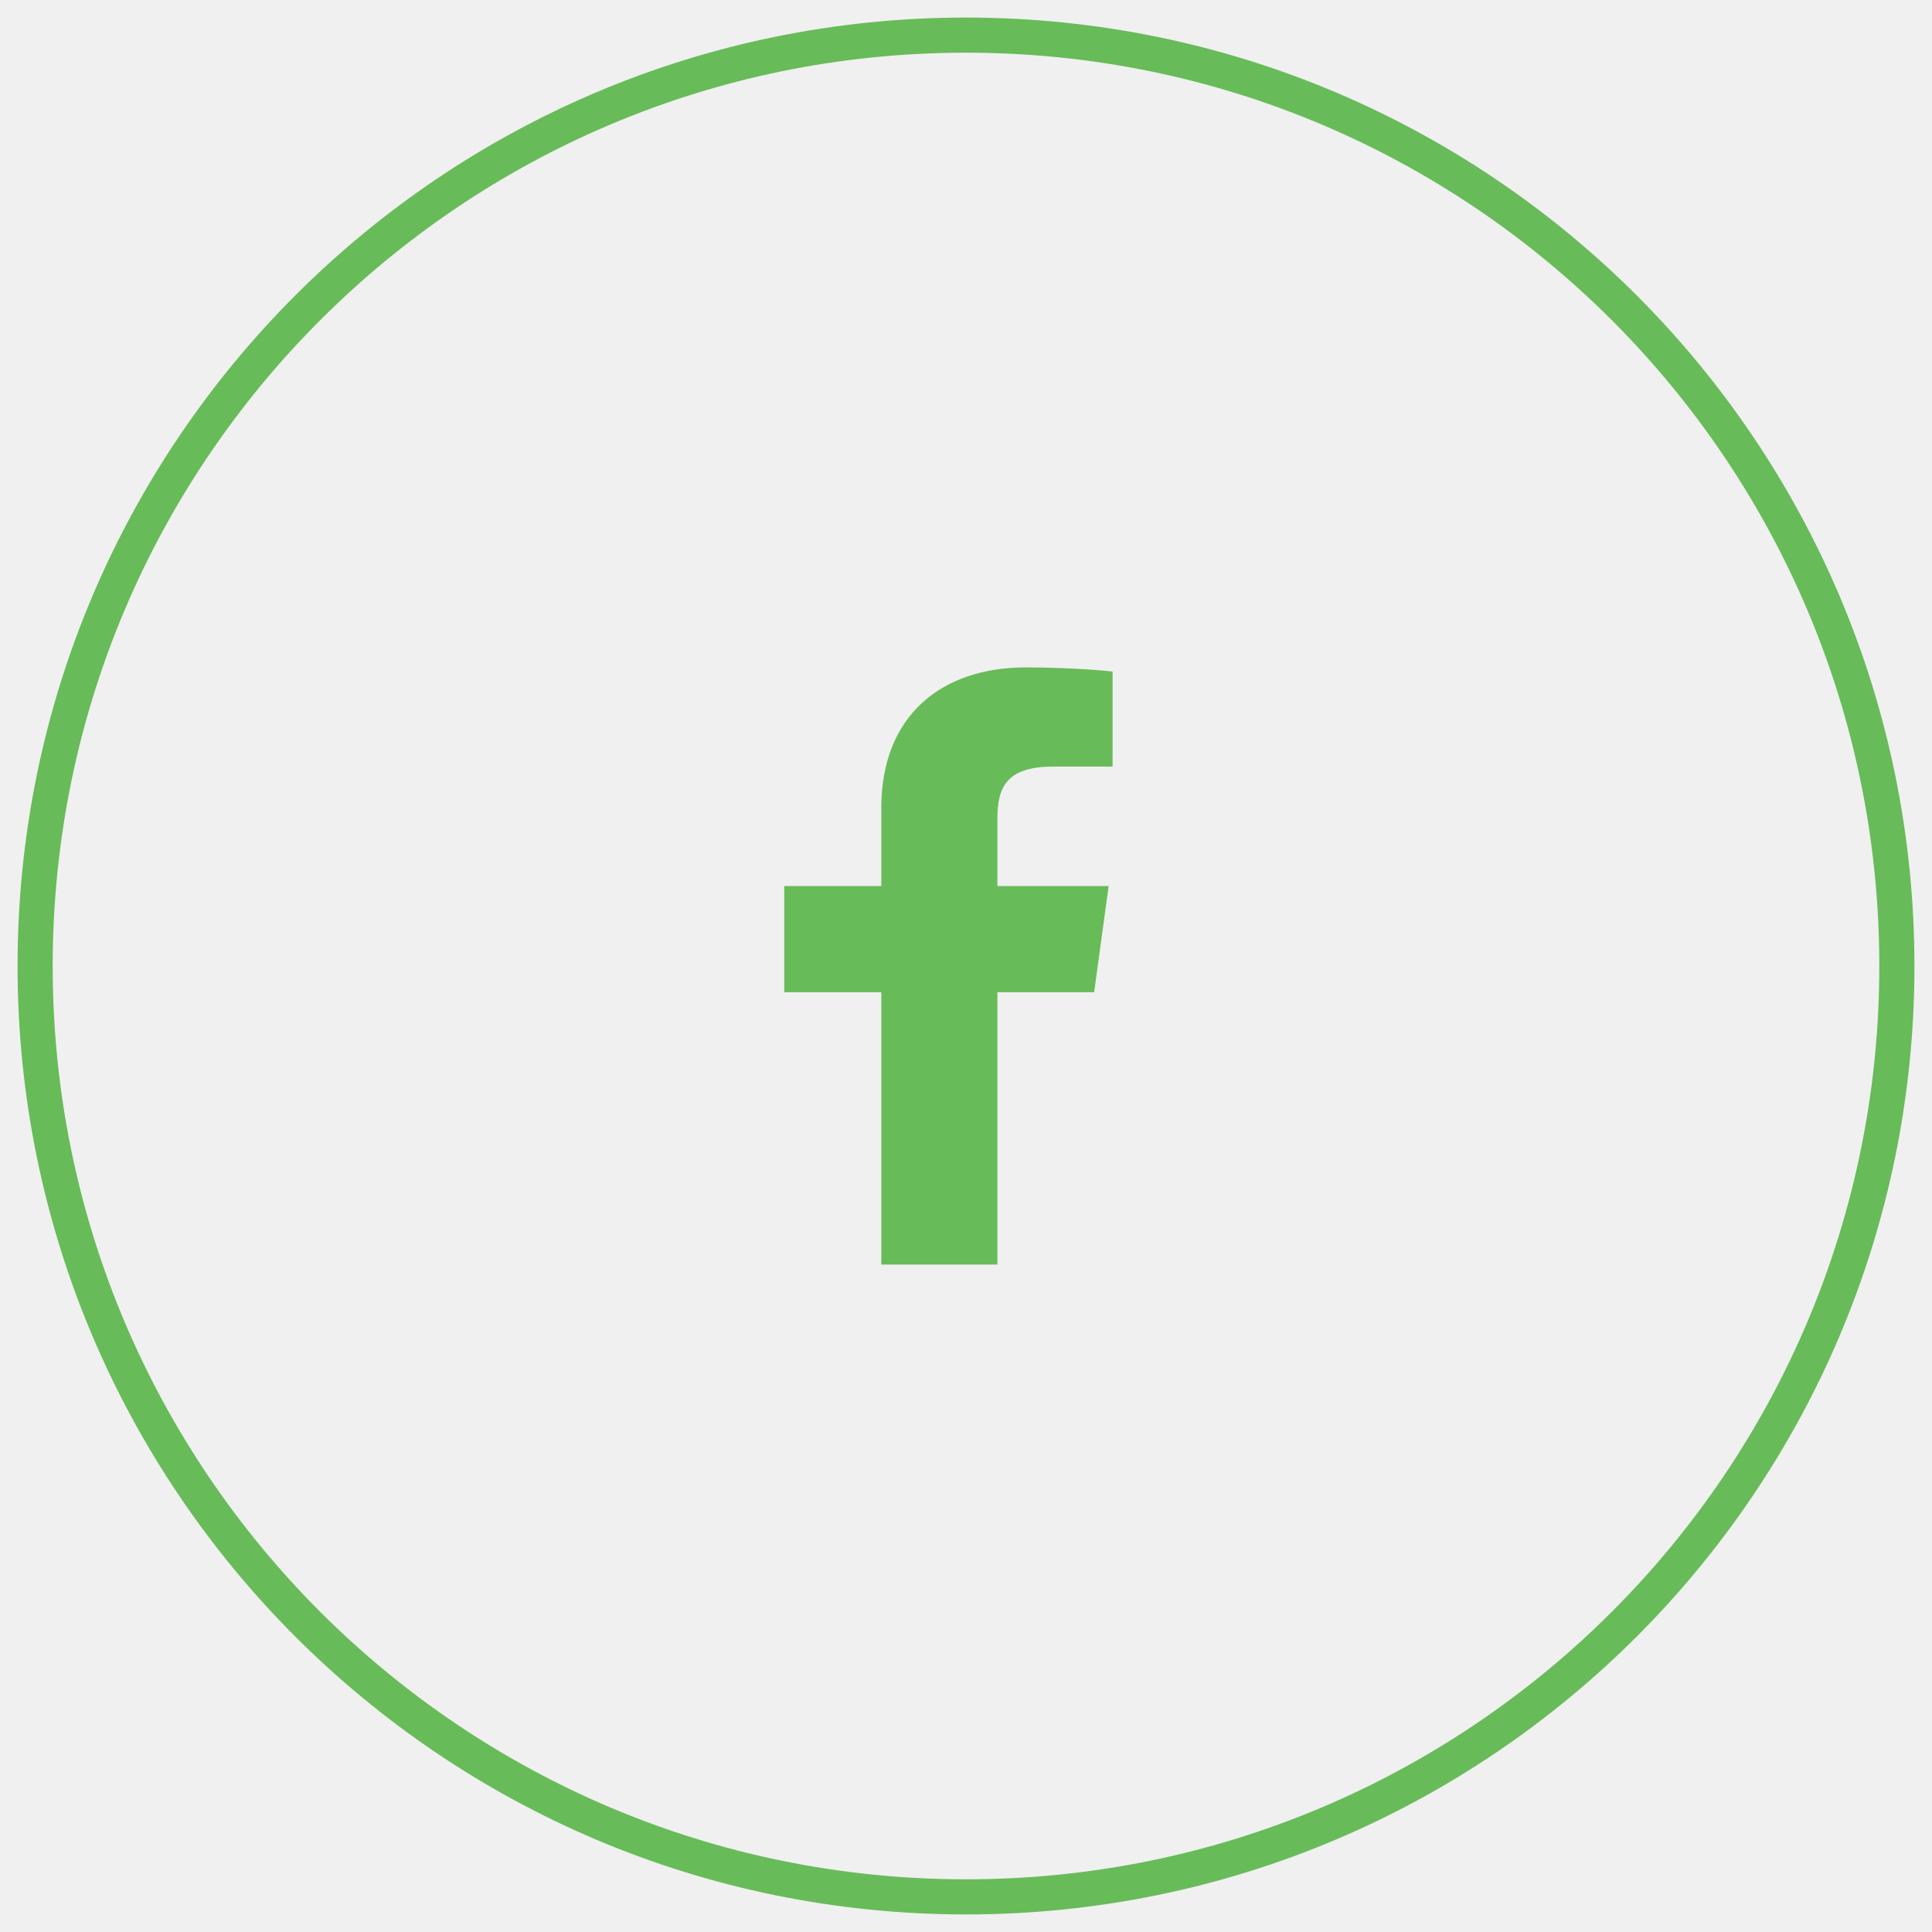
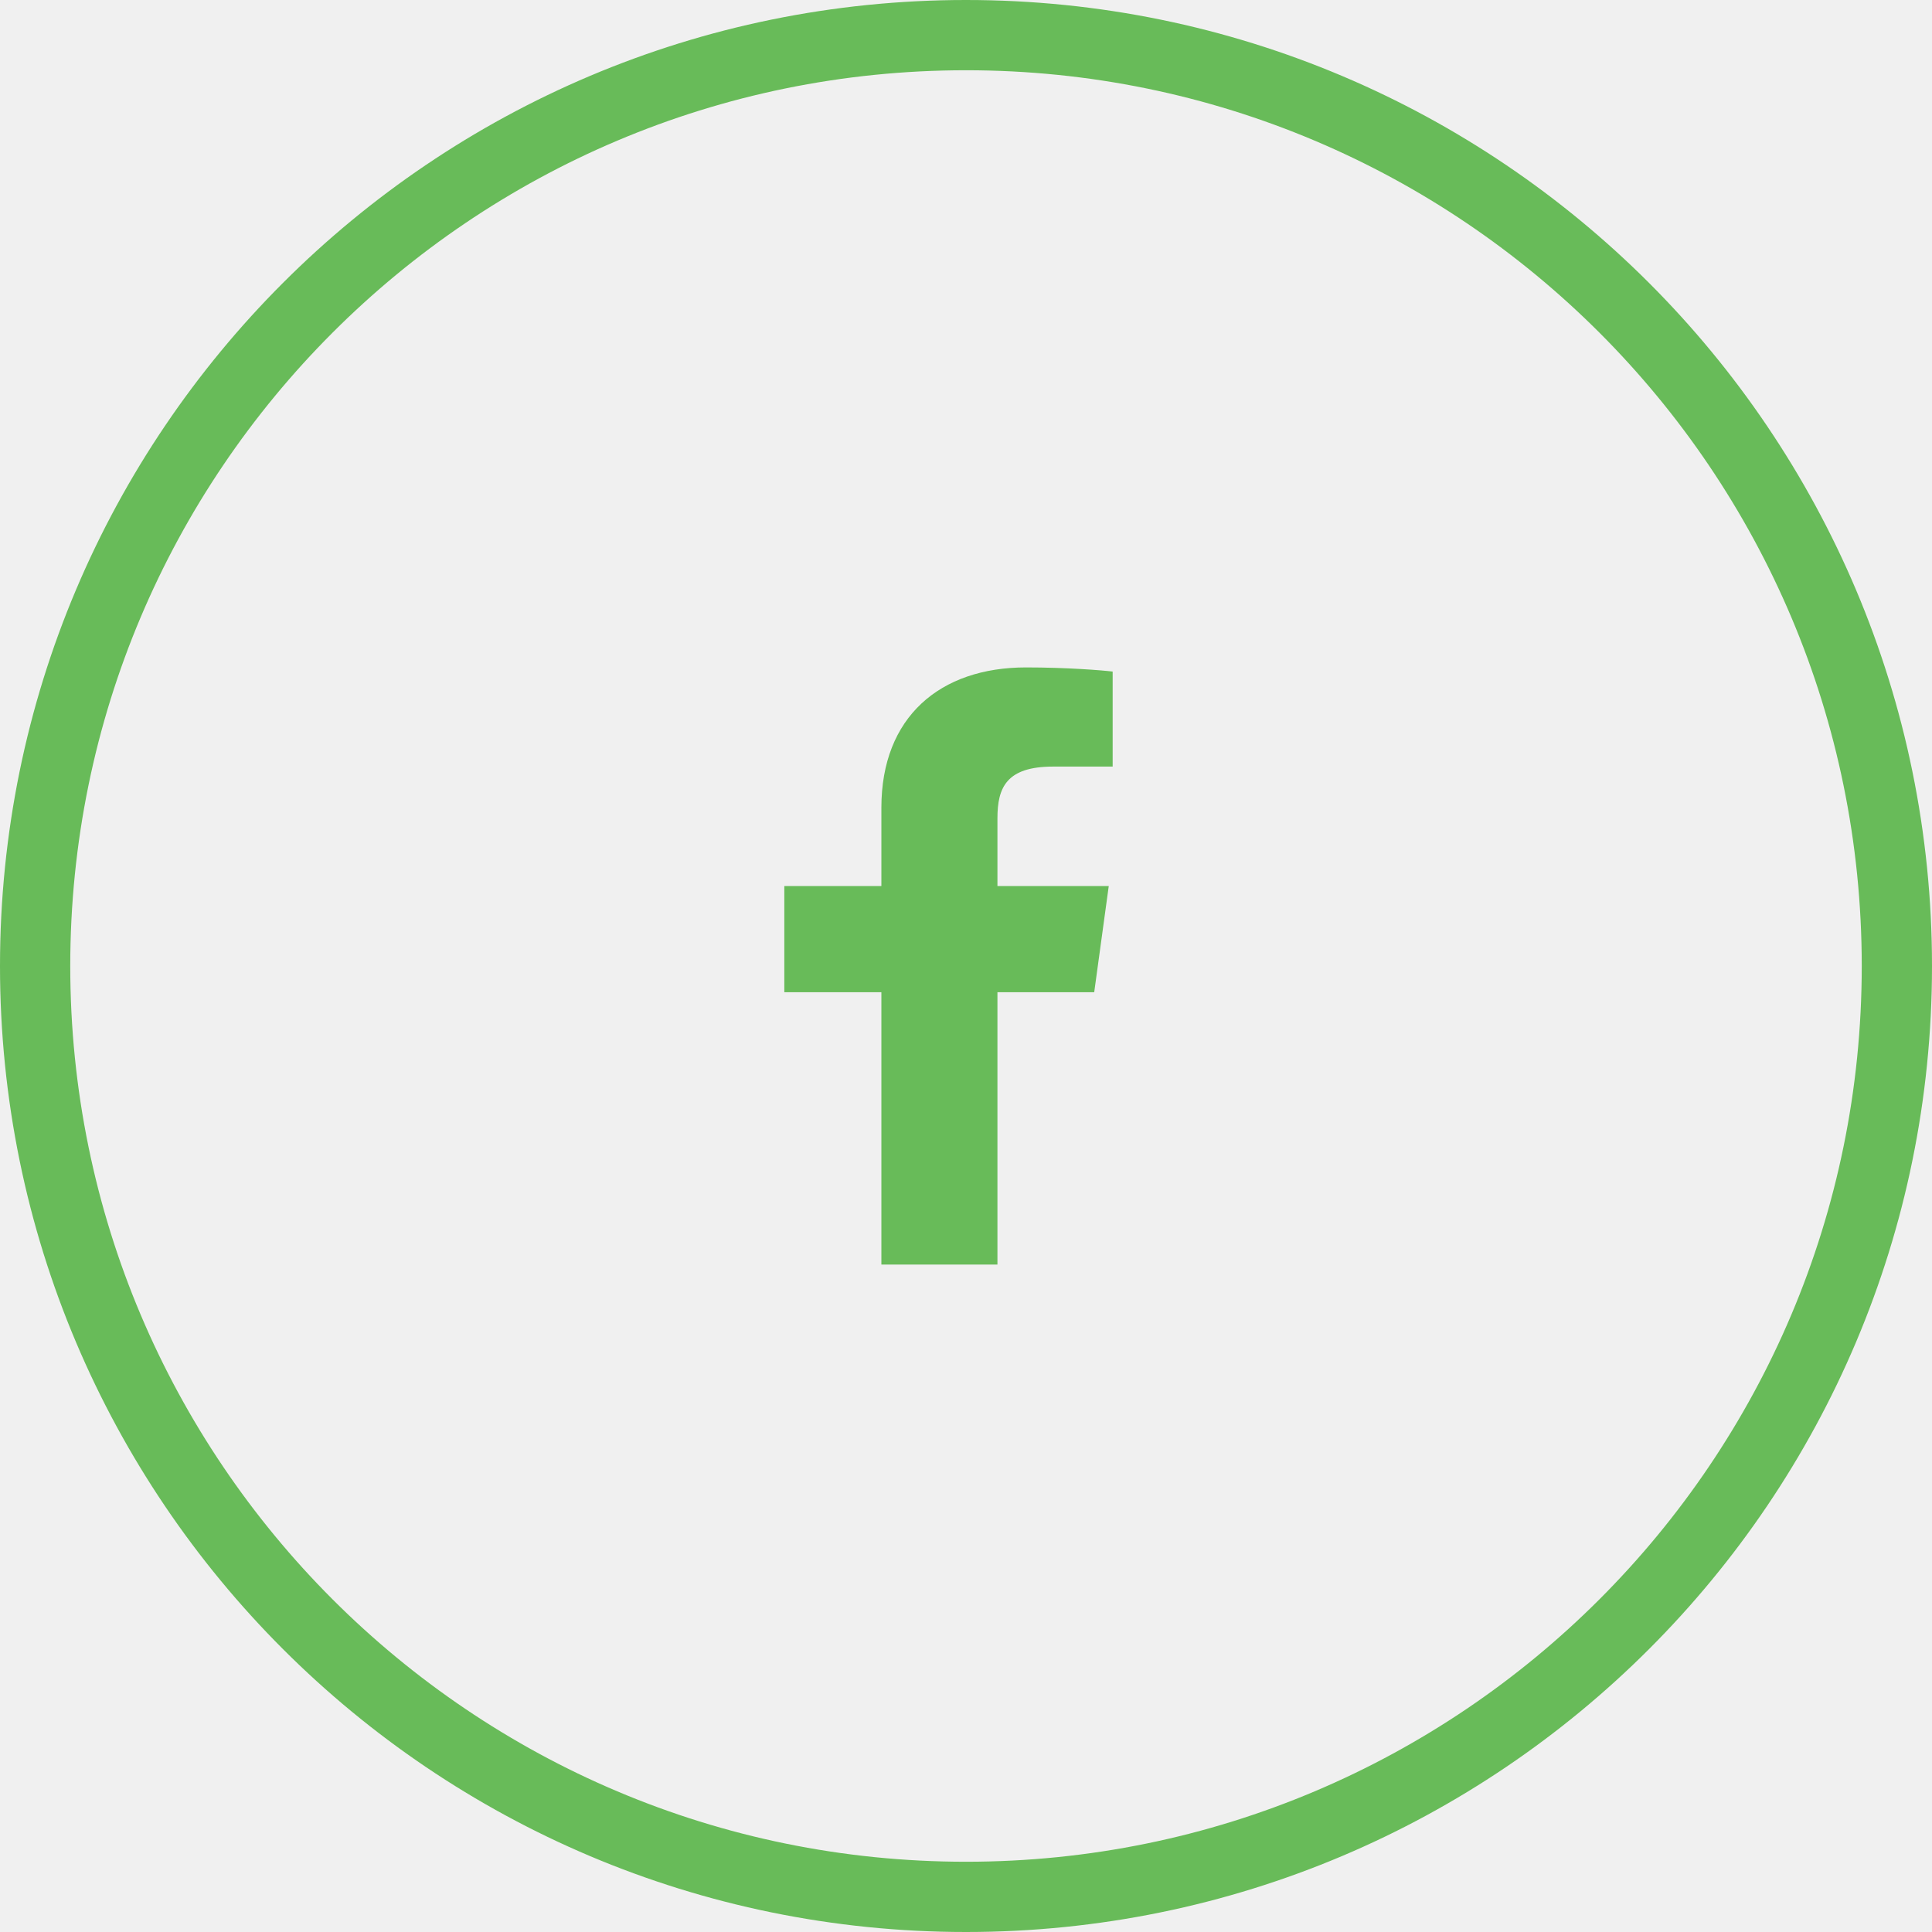
<svg xmlns="http://www.w3.org/2000/svg" width="55" height="55" viewBox="0 0 55 55" fill="none">
-   <g clipPath="url(#clip0_3491_8330)">
-     <path d="M27.5 54C42.136 54 54 42.136 54 27.5C54 12.864 42.136 1 27.5 1C12.864 1 1 12.864 1 27.5C1 42.136 12.864 54 27.5 54Z" stroke="#68BB59" strokeWidth="2" />
-     <g mask="url(#mask0_3491_8330)">
-       <path d="M28.394 36V28.246H31.148L31.561 25.223H28.394V23.294C28.394 22.419 28.65 21.823 29.98 21.823L31.673 21.822V19.118C31.38 19.082 30.375 19 29.205 19C26.762 19 25.089 20.408 25.089 22.994V25.223H22.326V28.246H25.089V36H28.394Z" fill="#68BB59" />
-     </g>
+   <circle cx="27.5" cy="27.5" r="26.5" stroke="#68BB59" stroke-width="2" />
+   <g clip-path="url(#clip0_1003_823)">
+     <path d="M28.395 36V28.246H31.15L31.564 25.223H28.395V23.294C28.395 22.419 28.652 21.823 29.982 21.823L31.675 21.822V19.118C31.382 19.082 30.377 19 29.207 19C26.764 19 25.091 20.408 25.091 22.994V25.223H22.328V28.246H25.091V36H28.395Z" fill="#68BB59" />
  </g>
  <defs>
-     <clipPath id="clip0_3491_8330">
-       <rect width="55" height="55" fill="white" />
+     <clipPath id="clip0_1003_823">
+       <rect width="18" height="17" fill="white" transform="translate(18 19)" />
    </clipPath>
  </defs>
</svg>
